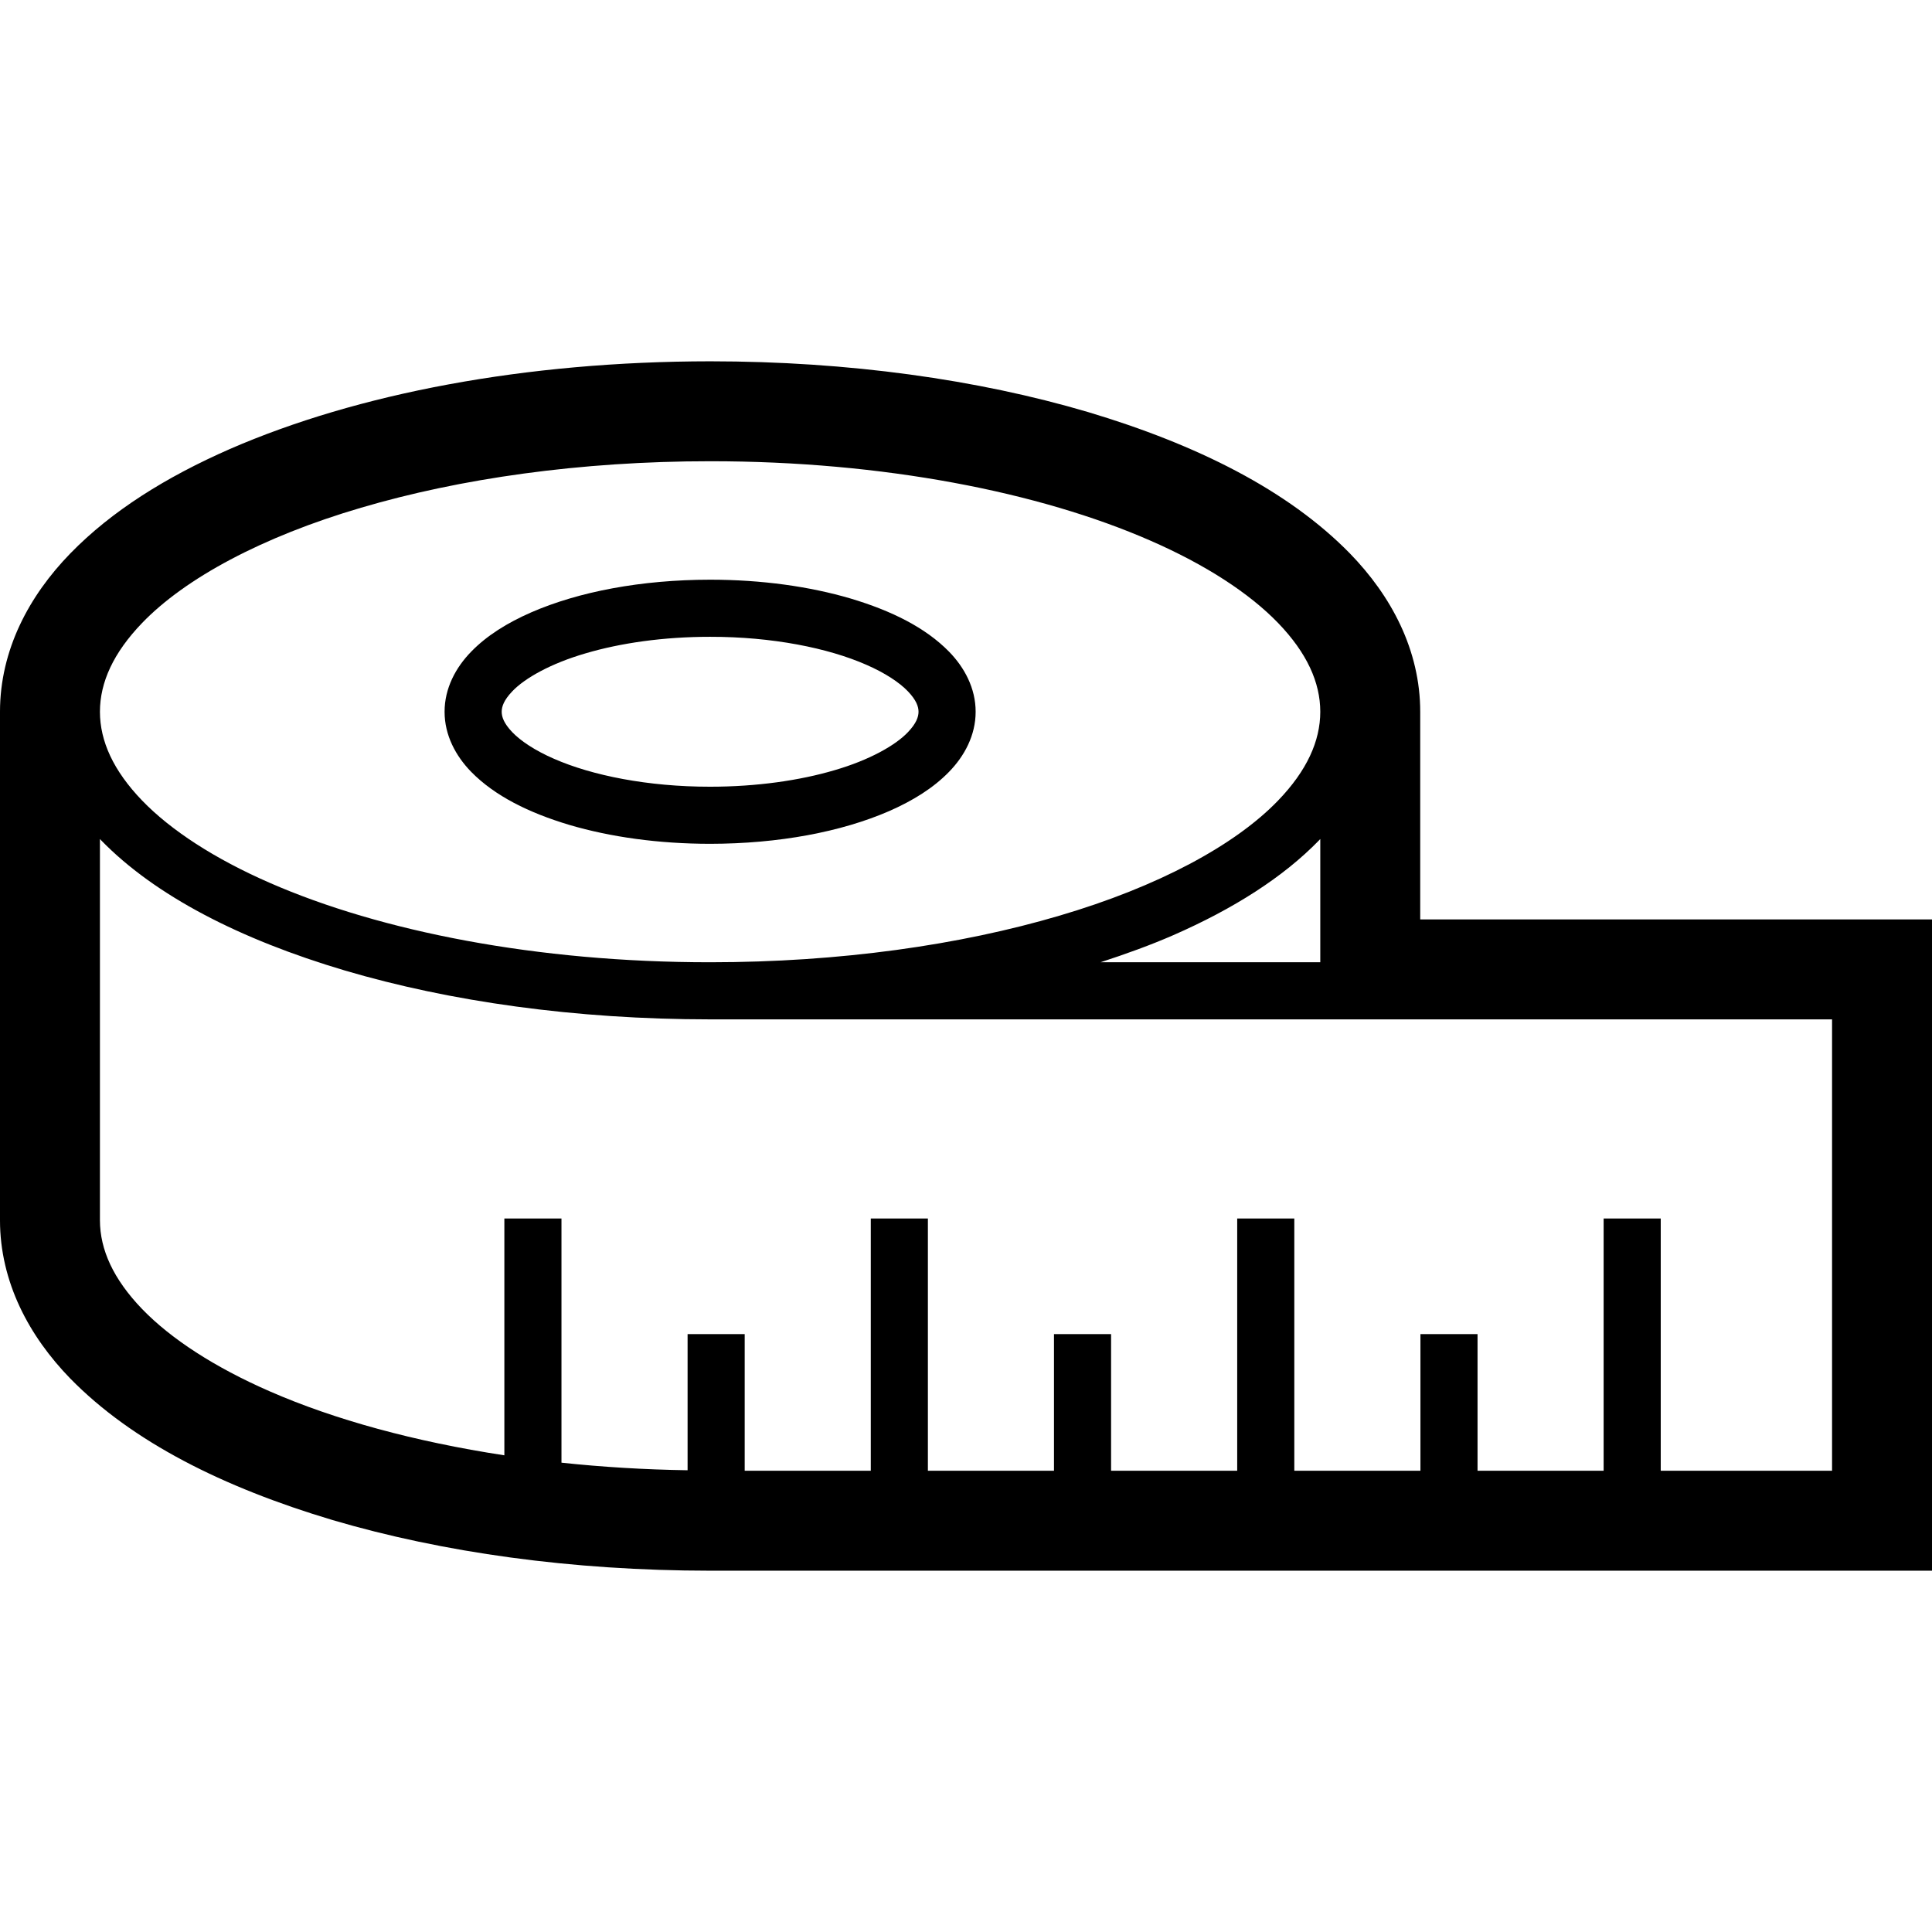
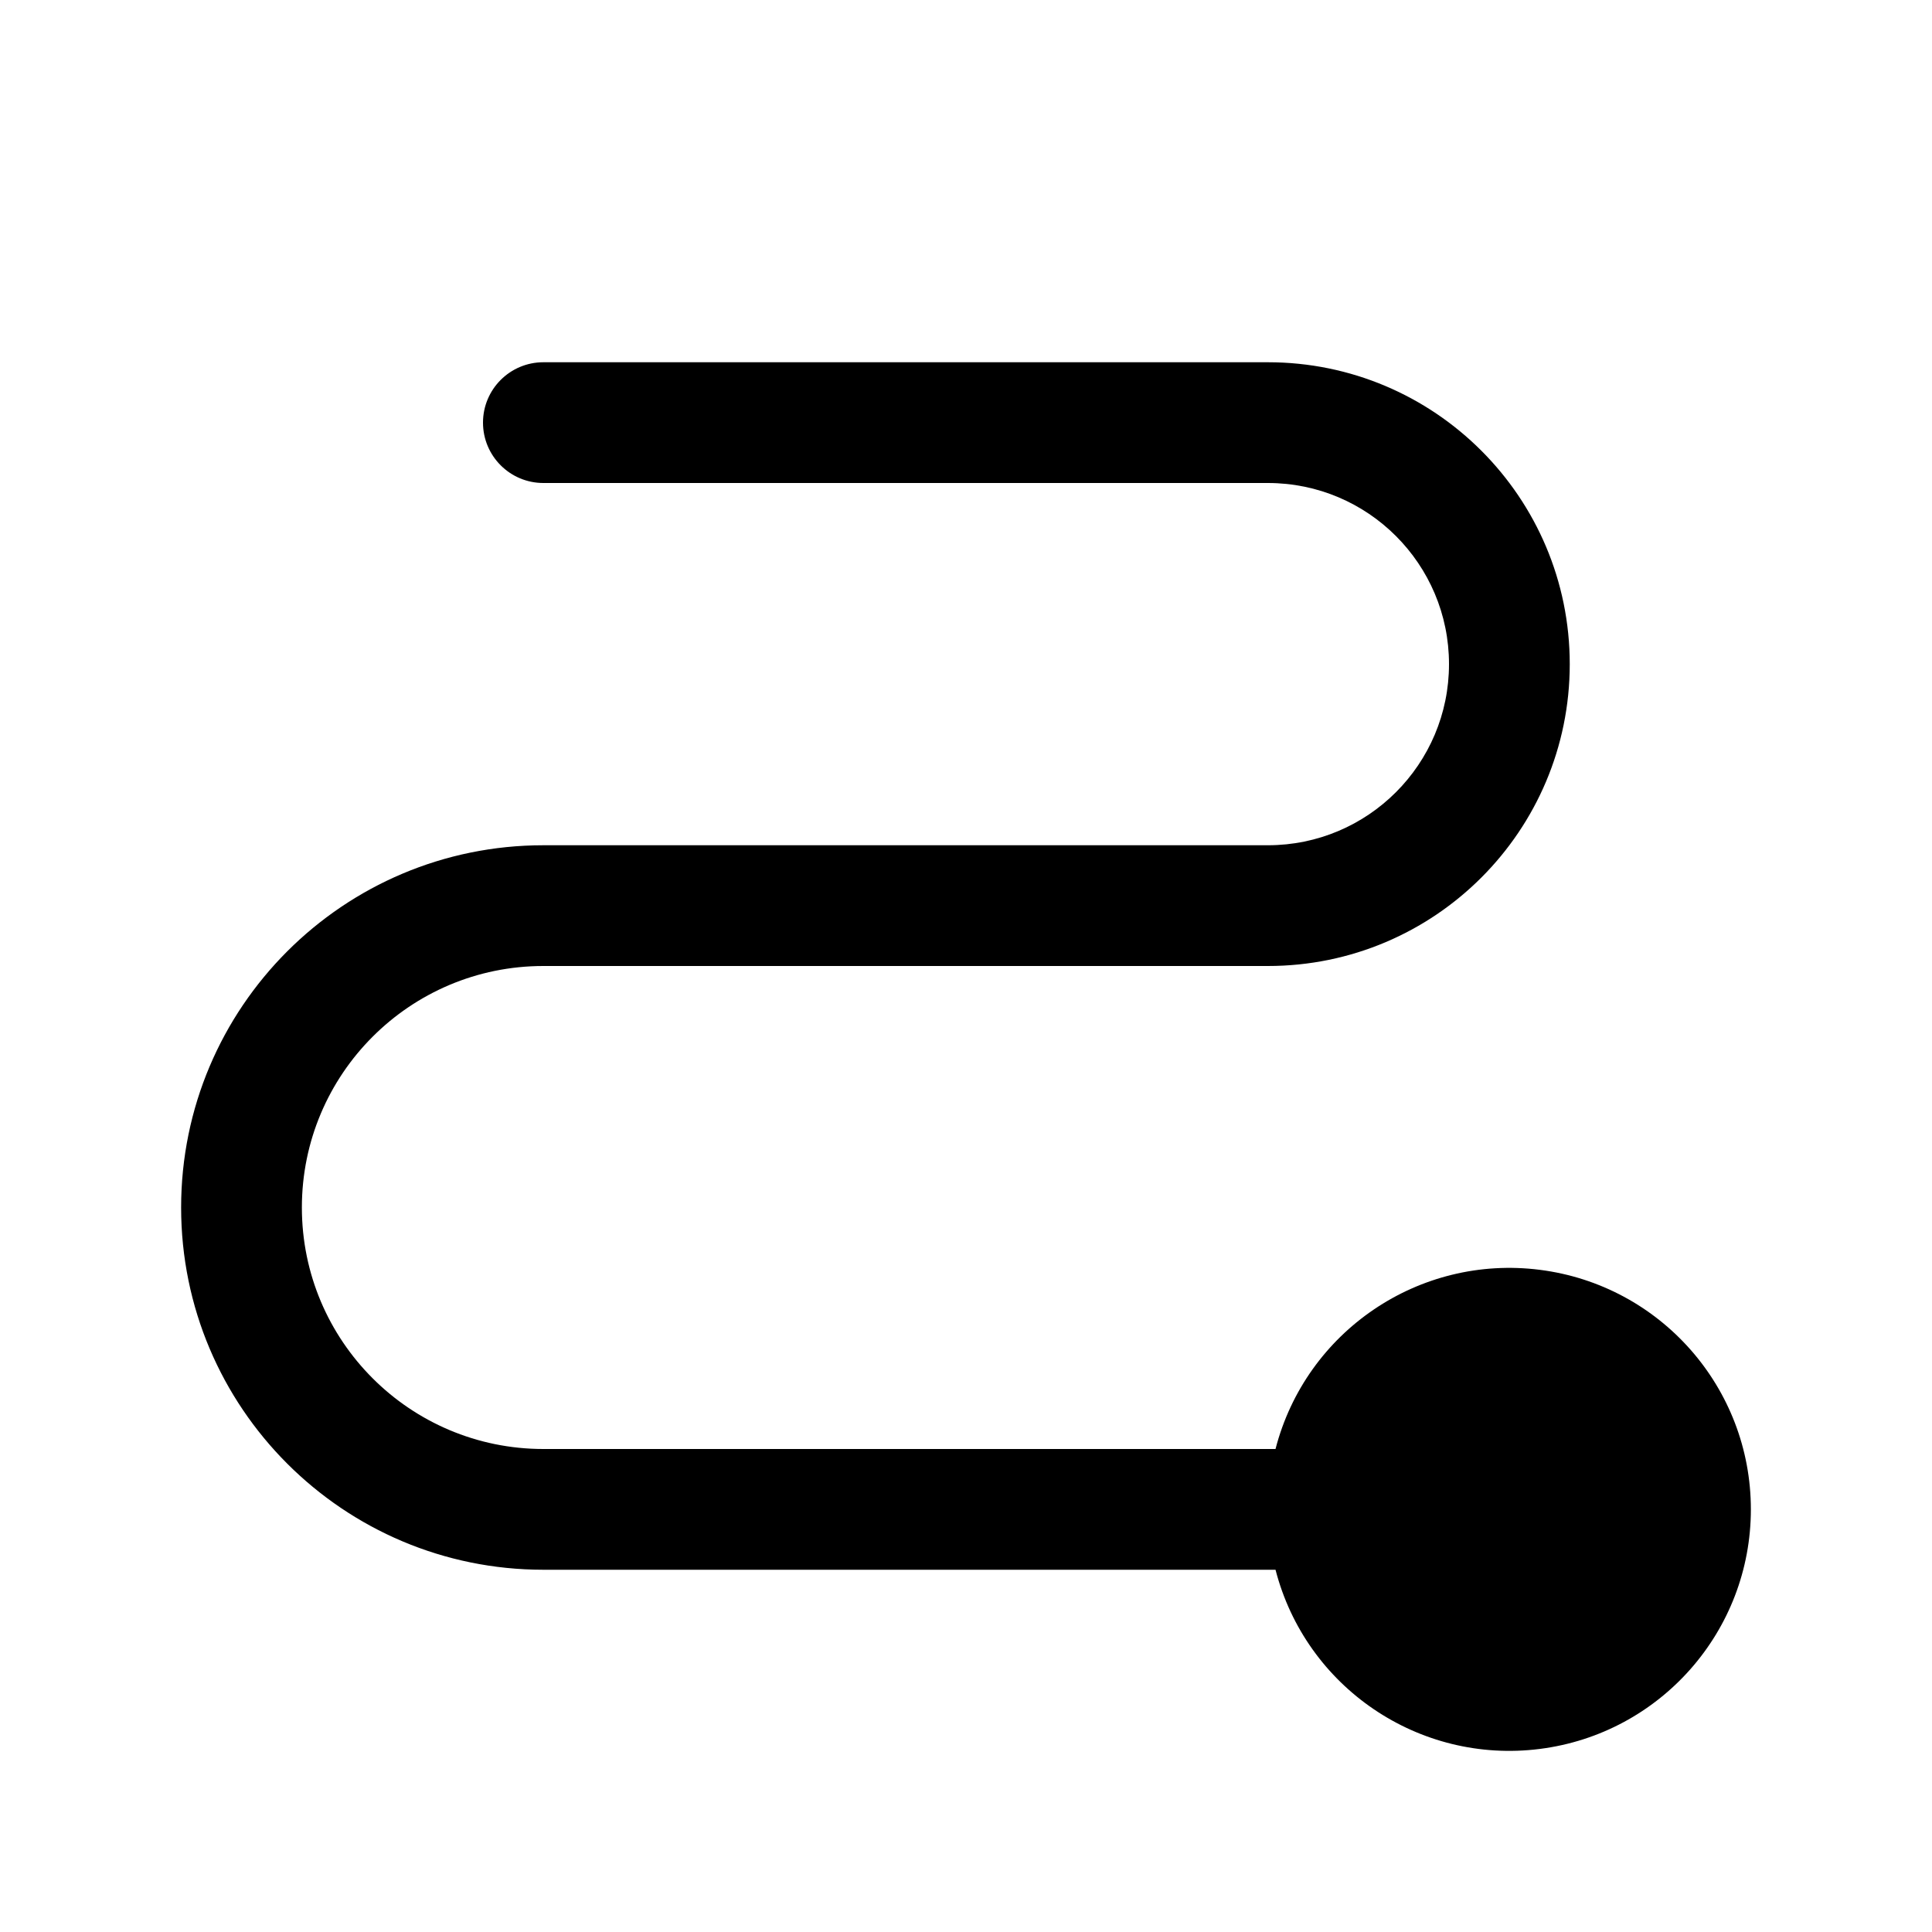
- <svg xmlns="http://www.w3.org/2000/svg" height="800px" width="800px" version="1.1" id="_x32_" viewBox="0 0 512 512" xml:space="preserve">
-   <style type="text/css">
- 	.st0{fill:#000000;}
- </style>
-   <g>
-     <path class="st0" d="M150.932,218.624c10.84,3.192,23.58,4.988,37.258,4.996c18.245-0.023,34.79-3.17,47.434-8.668   c6.318-2.771,11.72-6.126,15.866-10.39c4.108-4.204,7.071-9.718,7.064-15.939c0.007-6.222-2.956-11.742-7.064-15.94   c-6.237-6.362-15.216-10.825-26.048-14.062c-10.833-3.192-23.572-4.995-37.251-4.995c-18.244,0.014-34.79,3.162-47.441,8.668   c-6.318,2.771-11.72,6.125-15.865,10.389c-4.108,4.198-7.072,9.718-7.065,15.94c-0.007,6.221,2.956,11.734,7.065,15.939   C131.12,210.917,140.106,215.387,150.932,218.624z M135.754,183.213c3.303-3.495,10.249-7.404,19.464-10.079   c9.207-2.72,20.64-4.382,32.972-4.374c16.434-0.023,31.288,2.97,41.374,7.404c5.04,2.187,8.846,4.744,11.048,7.05   c2.246,2.357,2.8,4.05,2.808,5.41c-0.008,1.352-0.562,3.052-2.808,5.409c-3.296,3.488-10.242,7.404-19.457,10.079   c-9.207,2.72-20.632,4.375-32.965,4.375c-16.441,0.014-31.294-2.971-41.381-7.404c-5.04-2.188-8.846-4.744-11.054-7.05   c-2.246-2.357-2.794-4.057-2.801-5.409C132.96,187.263,133.508,185.57,135.754,183.213z" />
-     <path class="st0" d="M288.2,109.155c0.044,0.015,0.096,0.029,0.14,0.044l0.584,0.17L288.2,109.155z" />
-     <path class="st0" d="M88.172,402.845c-0.059-0.014-0.119-0.037-0.178-0.059l-0.732-0.214L88.172,402.845z" />
-     <path class="st0" d="M376.372,243.659v-55.037c0.008-8.114-1.929-15.888-5.224-22.922c-3.304-7.05-7.929-13.397-13.42-19.043   c-16.412-16.766-40.488-28.812-69.388-37.458l-0.155-0.044c-29.041-8.564-63.262-13.397-99.996-13.405   c-48.993,0.044-93.448,8.528-127.262,23.24l-0.015,0.008c-16.885,7.404-31.316,16.405-42.276,27.666   C13.154,152.303,8.528,158.65,5.225,165.7C1.929,172.735-0.008,180.509,0,188.623v134.756c-0.008,8.113,1.929,15.88,5.225,22.915   c3.303,7.05,7.929,13.397,13.412,19.043c16.413,16.766,40.472,28.812,69.358,37.45l0.192,0.059   c29.049,8.565,63.262,13.39,100.003,13.405H512v-172.59H376.372z M37.658,165.101c11.38-11.838,31.82-22.856,58.03-30.548   c26.204-7.737,58.119-12.326,92.502-12.319c45.838-0.022,87.308,8.18,116.659,21.031c14.676,6.399,26.27,13.966,33.866,21.836   c7.634,7.929,11.166,15.739,11.174,23.521c-0.008,7.773-3.54,15.592-11.174,23.521c-11.38,11.83-31.819,22.848-58.03,30.541   c-26.204,7.744-58.112,12.326-92.496,12.326c-45.845,0.015-87.314-8.187-116.666-21.031c-14.676-6.399-26.27-13.966-33.866-21.836   c-7.634-7.929-11.166-15.748-11.174-23.521C26.492,180.841,30.024,173.03,37.658,165.101z M349.888,222.341v32.669h-58.23   c6.746-2.202,13.256-4.552,19.249-7.168c15.954-6.983,29.145-15.348,38.684-25.176L349.888,222.341z M485.516,389.766h-45.402   v-66.854h-15.134v66.854h-33.416v-36.209h-15.134v36.209h-33.423v-66.854h-15.134v66.854h-33.423v-36.209h-15.134v36.209h-33.415   v-66.854h-15.134v66.854h-33.415v-36.209h-15.134v36.076c-11.491-0.177-22.657-0.857-33.423-2.01v-64.711h-15.134v62.76   c-23.772-3.621-45.054-9.459-62.138-16.937c-14.676-6.399-26.27-13.966-33.866-21.836c-7.634-7.93-11.166-15.748-11.174-23.521   V222.341l0.296,0.325c14.314,14.706,36.8,26.277,64.621,34.532c27.83,8.217,61.053,12.939,96.788,12.946h297.326V389.766z" />
-   </g>
+ <svg xmlns="http://www.w3.org/2000/svg" fill="#000000" width="800px" height="800px" viewBox="0 0 256 256" id="Flat">
+   <path d="M232,200a32.002,32.002,0,0,1-62.987,8H72a48,48,0,0,1,0-96h96a24,24,0,0,0,0-48H72a8,8,0,0,1,0-16h96a40,40,0,0,1,0,80H72a32,32,0,0,0,0,64h97.013A32.002,32.002,0,0,1,232,200Z" />
</svg>
